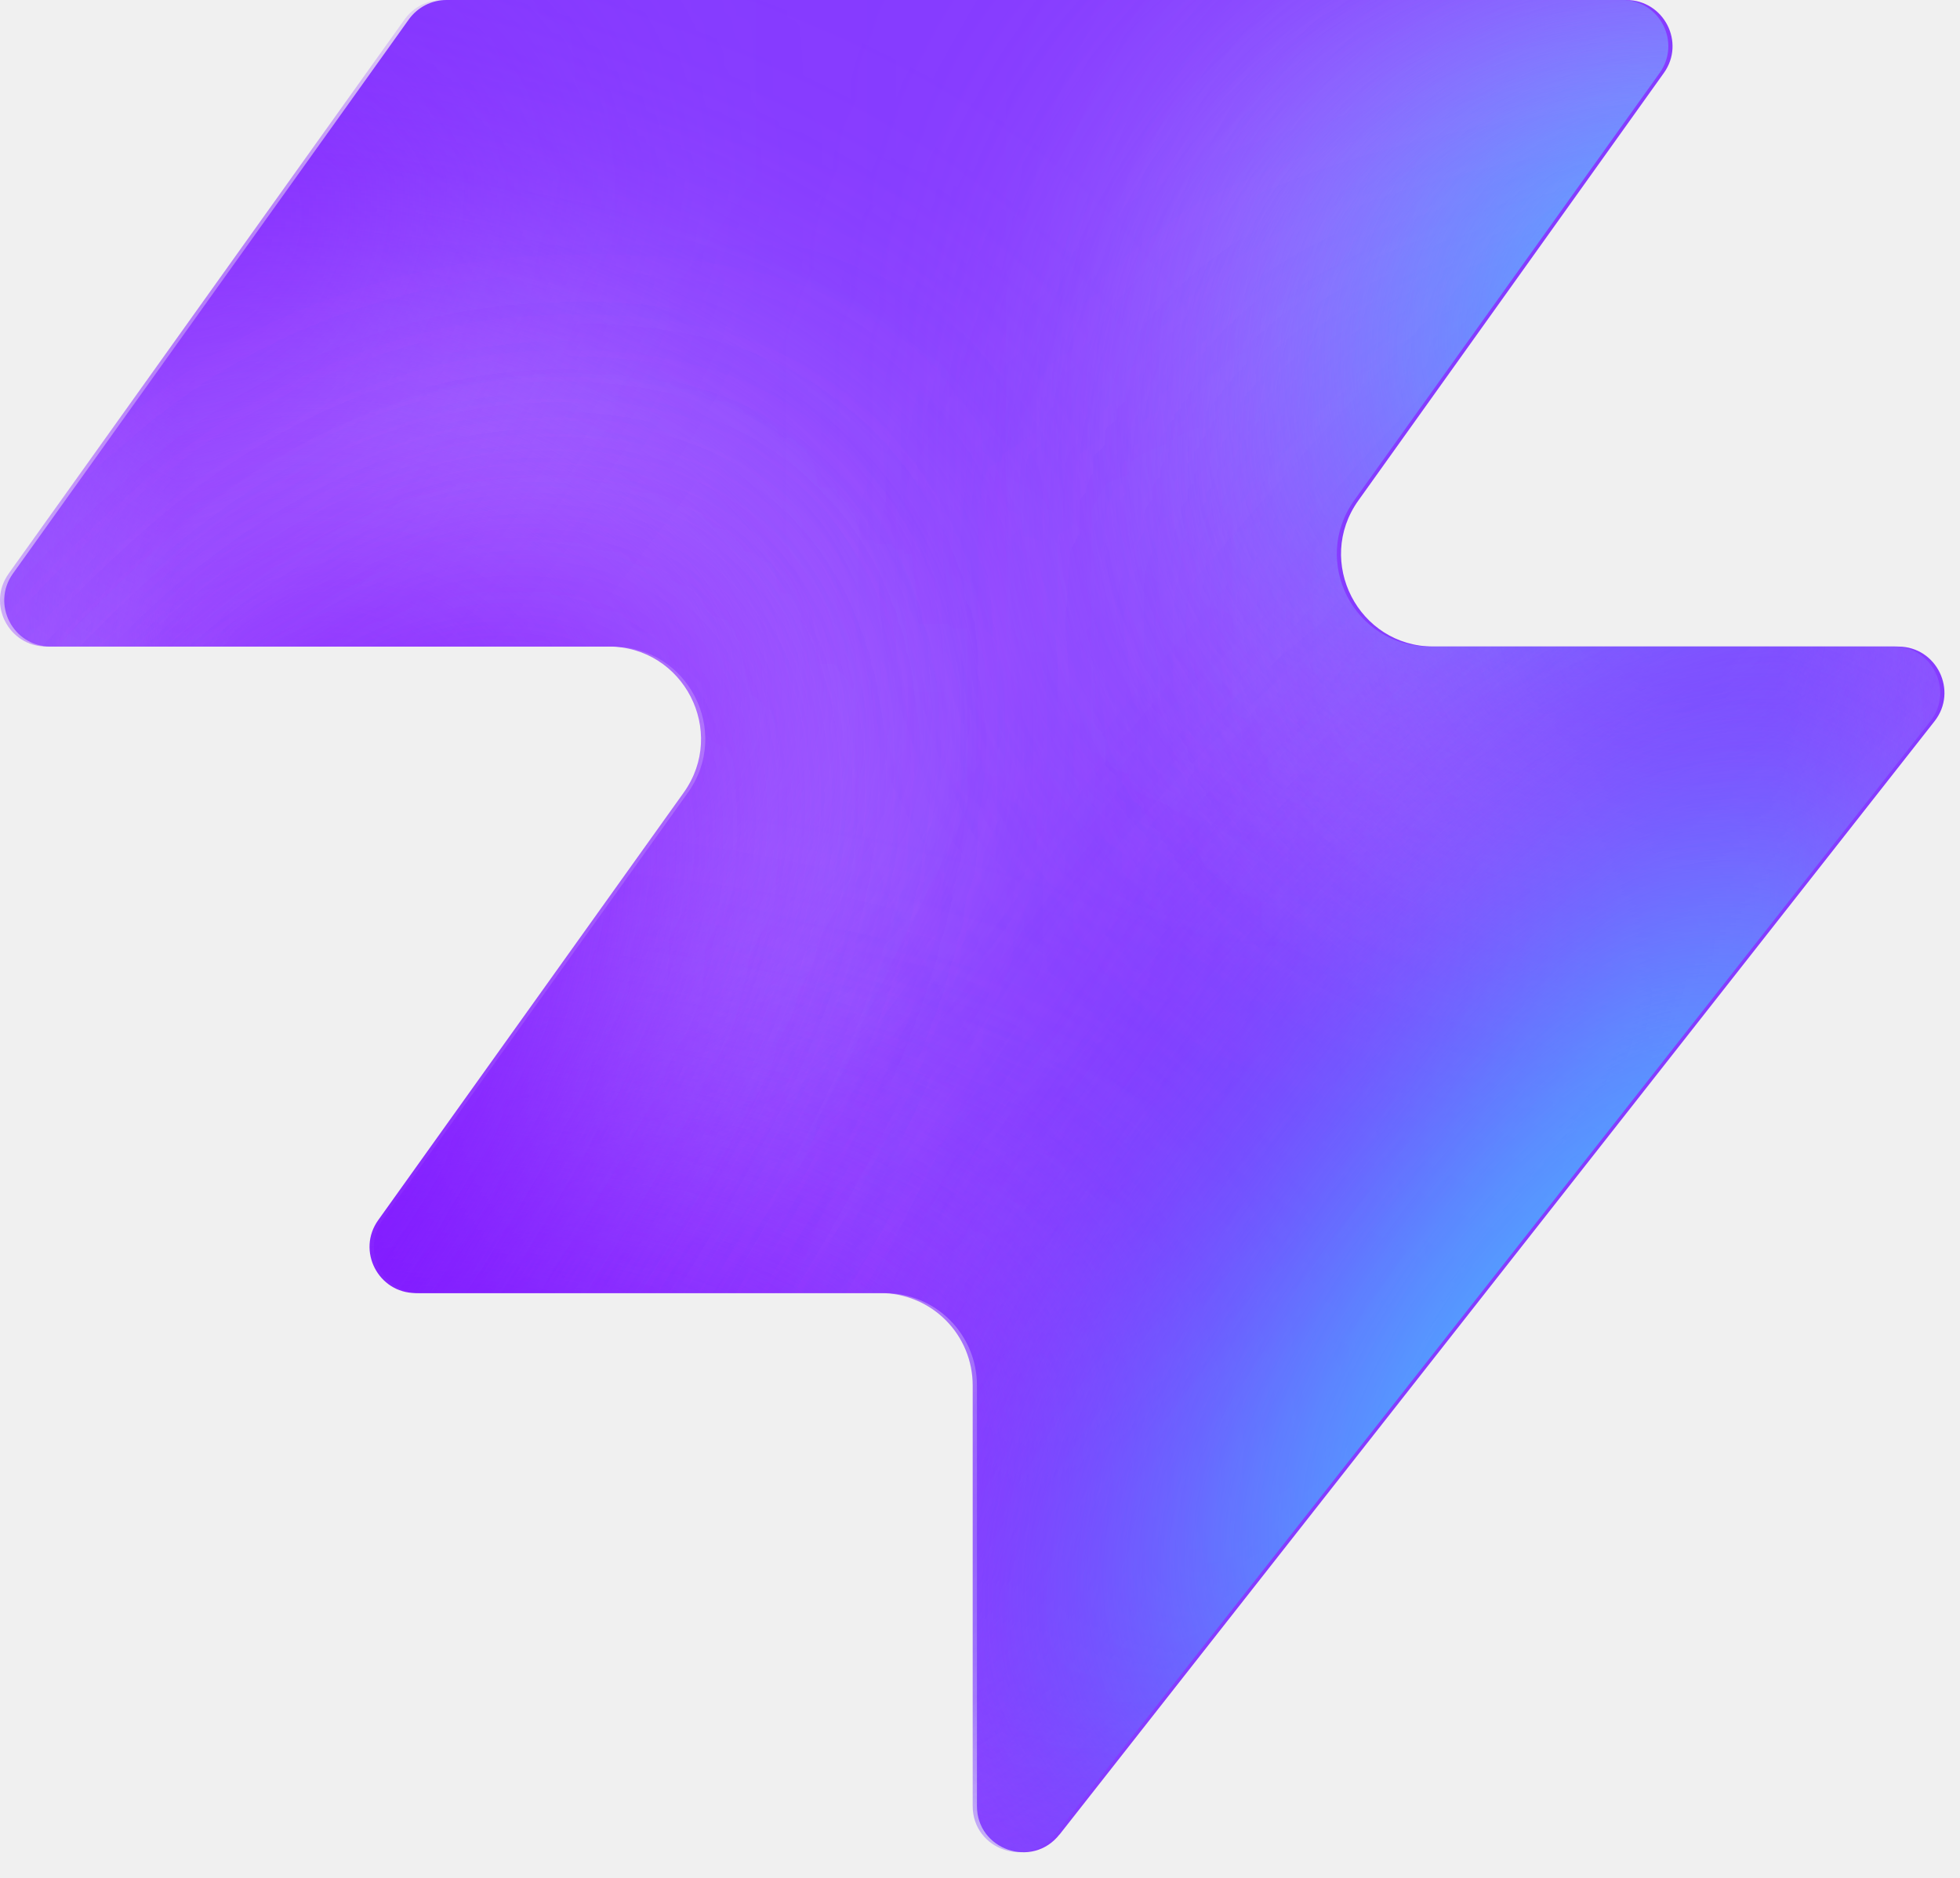
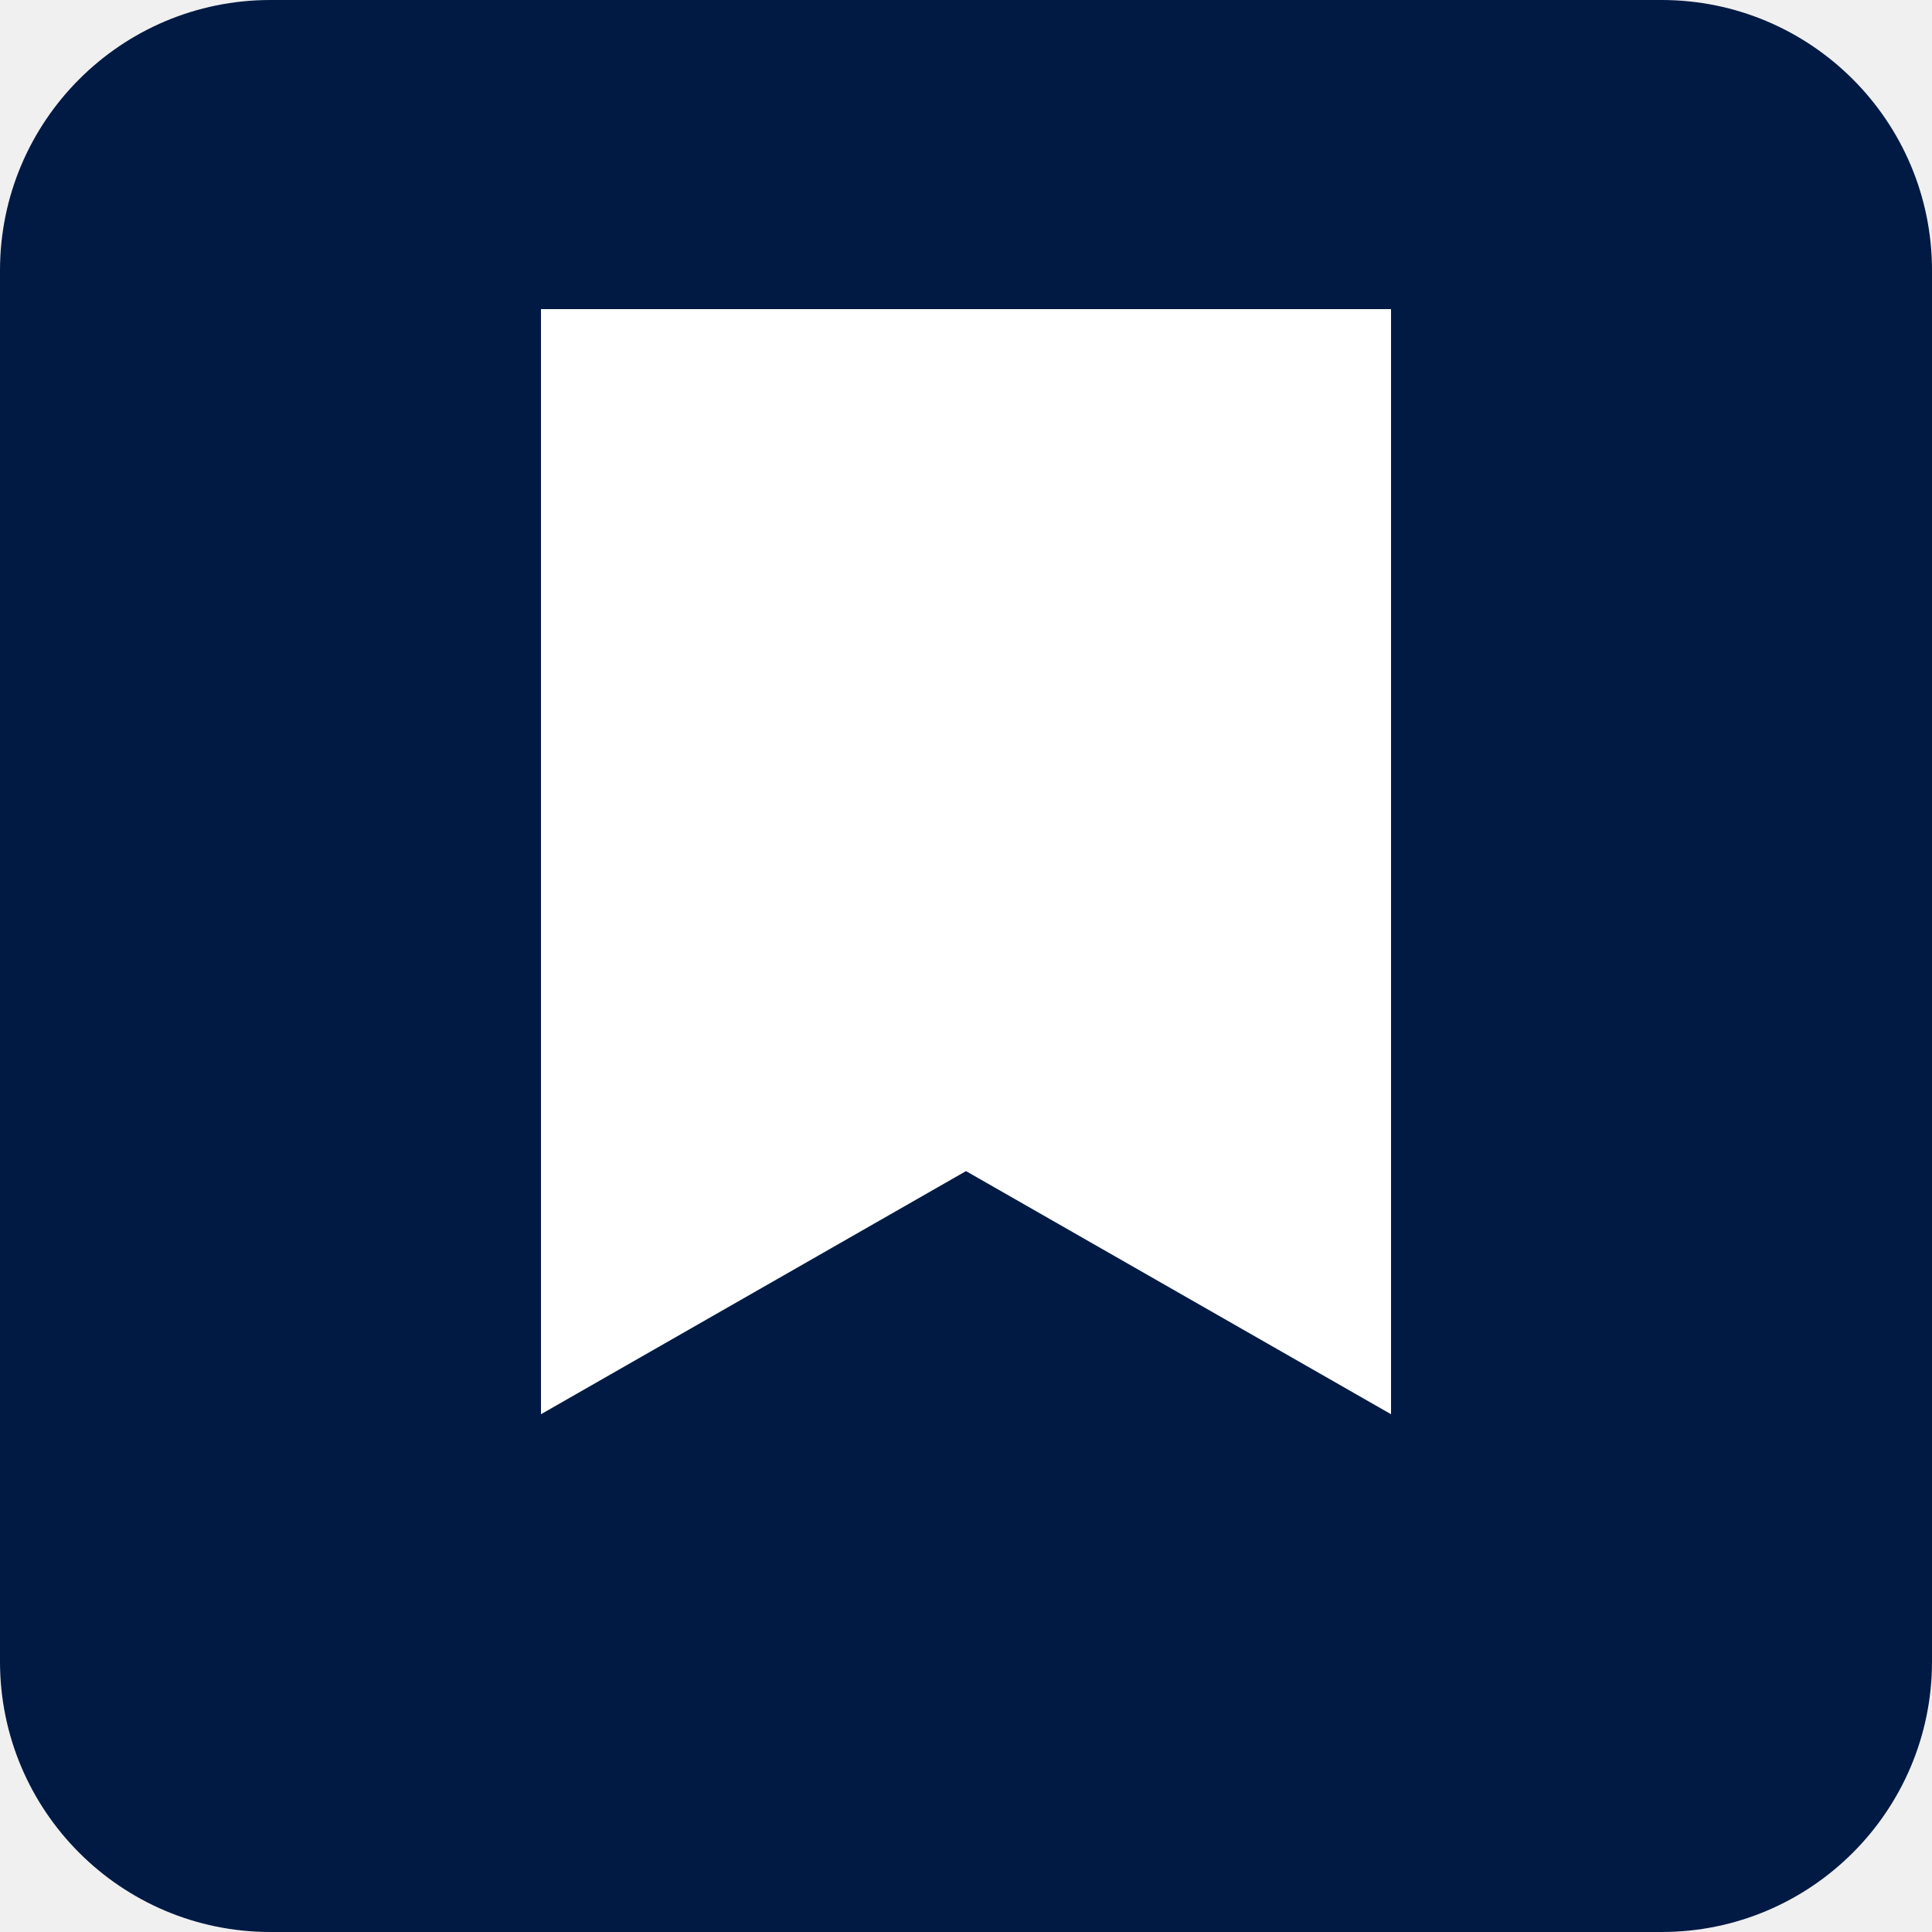
- <svg xmlns="http://www.w3.org/2000/svg" width="48" height="46" fill="none" viewBox="0 0 48 46">
-   <path fill="#863bff" d="M25.946 44.938c-.664.845-2.021.375-2.021-.698V33.937a2.26 2.26 0 0 0-2.262-2.262H10.287c-.92 0-1.456-1.04-.92-1.788l7.48-10.471c1.07-1.497 0-3.578-1.842-3.578H1.237c-.92 0-1.456-1.04-.92-1.788L10.013.474c.214-.297.556-.474.92-.474h28.894c.92 0 1.456 1.04.92 1.788l-7.48 10.471c-1.07 1.498 0 3.579 1.842 3.579h11.377c.943 0 1.473 1.088.89 1.83L25.947 44.94z" style="fill:#863bff;fill:color(display-p3 .525 .23 1);fill-opacity:1" />
-   <mask id="a" width="48" height="46" x="0" y="0" maskUnits="userSpaceOnUse" style="mask-type:alpha">
-     <path fill="#000" d="M25.842 44.938c-.664.844-2.021.375-2.021-.698V33.937a2.26 2.26 0 0 0-2.262-2.262H10.183c-.92 0-1.456-1.04-.92-1.788l7.48-10.471c1.07-1.498 0-3.579-1.842-3.579H1.133c-.92 0-1.456-1.04-.92-1.787L9.91.473c.214-.297.556-.474.92-.474h28.894c.92 0 1.456 1.04.92 1.788l-7.48 10.471c-1.07 1.498 0 3.578 1.842 3.578h11.377c.943 0 1.473 1.088.89 1.832L25.843 44.94z" style="fill:#000;fill-opacity:1" />
-   </mask>
-   <g mask="url(#a)">
-     <g filter="url(#b)">
-       <ellipse cx="5.508" cy="14.704" fill="#ede6ff" rx="5.508" ry="14.704" style="fill:#ede6ff;fill:color(display-p3 .927 .903 1);fill-opacity:1" transform="matrix(.00324 1 1 -.00324 -4.47 31.516)" />
-     </g>
-     <g filter="url(#c)">
-       <ellipse cx="10.399" cy="29.851" fill="#ede6ff" rx="10.399" ry="29.851" style="fill:#ede6ff;fill:color(display-p3 .927 .903 1);fill-opacity:1" transform="matrix(.00324 1 1 -.00324 -39.328 7.883)" />
-     </g>
-     <g filter="url(#d)">
-       <ellipse cx="5.508" cy="30.487" fill="#7e14ff" rx="5.508" ry="30.487" style="fill:#7e14ff;fill:color(display-p3 .492 .077 1);fill-opacity:1" transform="rotate(89.814 -25.913 -14.639)scale(1 -1)" />
-     </g>
-     <g filter="url(#e)">
-       <ellipse cx="5.508" cy="30.599" fill="#7e14ff" rx="5.508" ry="30.599" style="fill:#7e14ff;fill:color(display-p3 .492 .077 1);fill-opacity:1" transform="rotate(89.814 -32.644 -3.334)scale(1 -1)" />
-     </g>
-     <g filter="url(#f)">
-       <ellipse cx="5.508" cy="30.599" fill="#7e14ff" rx="5.508" ry="30.599" style="fill:#7e14ff;fill:color(display-p3 .492 .077 1);fill-opacity:1" transform="matrix(.00324 1 1 -.00324 -34.34 30.47)" />
-     </g>
-     <g filter="url(#g)">
-       <ellipse cx="14.072" cy="22.078" fill="#ede6ff" rx="14.072" ry="22.078" style="fill:#ede6ff;fill:color(display-p3 .927 .903 1);fill-opacity:1" transform="rotate(93.35 24.506 48.493)scale(-1 1)" />
-     </g>
-     <g filter="url(#h)">
-       <ellipse cx="3.47" cy="21.501" fill="#7e14ff" rx="3.47" ry="21.501" style="fill:#7e14ff;fill:color(display-p3 .492 .077 1);fill-opacity:1" transform="rotate(89.009 28.708 47.59)scale(-1 1)" />
-     </g>
-     <g filter="url(#i)">
-       <ellipse cx="3.47" cy="21.501" fill="#7e14ff" rx="3.47" ry="21.501" style="fill:#7e14ff;fill:color(display-p3 .492 .077 1);fill-opacity:1" transform="rotate(89.009 28.708 47.59)scale(-1 1)" />
-     </g>
-     <g filter="url(#j)">
-       <ellipse cx=".387" cy="8.972" fill="#7e14ff" rx="4.407" ry="29.108" style="fill:#7e14ff;fill:color(display-p3 .492 .077 1);fill-opacity:1" transform="rotate(39.51 .387 8.972)" />
-     </g>
-     <g filter="url(#k)">
-       <ellipse cx="47.523" cy="-6.092" fill="#7e14ff" rx="4.407" ry="29.108" style="fill:#7e14ff;fill:color(display-p3 .492 .077 1);fill-opacity:1" transform="rotate(37.892 47.523 -6.092)" />
-     </g>
-     <g filter="url(#l)">
-       <ellipse cx="41.412" cy="6.333" fill="#47bfff" rx="5.971" ry="9.665" style="fill:#47bfff;fill:color(display-p3 .28 .748 1);fill-opacity:1" transform="rotate(37.892 41.412 6.333)" />
-     </g>
-     <g filter="url(#m)">
-       <ellipse cx="-1.879" cy="38.332" fill="#7e14ff" rx="4.407" ry="29.108" style="fill:#7e14ff;fill:color(display-p3 .492 .077 1);fill-opacity:1" transform="rotate(37.892 -1.88 38.332)" />
-     </g>
-     <g filter="url(#n)">
-       <ellipse cx="-1.879" cy="38.332" fill="#7e14ff" rx="4.407" ry="29.108" style="fill:#7e14ff;fill:color(display-p3 .492 .077 1);fill-opacity:1" transform="rotate(37.892 -1.88 38.332)" />
-     </g>
-     <g filter="url(#o)">
-       <ellipse cx="35.651" cy="29.907" fill="#7e14ff" rx="4.407" ry="29.108" style="fill:#7e14ff;fill:color(display-p3 .492 .077 1);fill-opacity:1" transform="rotate(37.892 35.651 29.907)" />
-     </g>
-     <g filter="url(#p)">
-       <ellipse cx="38.418" cy="32.4" fill="#47bfff" rx="5.971" ry="15.297" style="fill:#47bfff;fill:color(display-p3 .28 .748 1);fill-opacity:1" transform="rotate(37.892 38.418 32.4)" />
-     </g>
+ <svg xmlns="http://www.w3.org/2000/svg" viewBox="0 0 100 100">
+   <rect width="100" height="100" rx="14" fill="#001A43" />
+   <g transform="translate(28 16) scale(0.44)">
+     <path d="M0 0 H100 V130 L50 101.4 L0 130 Z" fill="#FFFFFF" />
  </g>
-   <defs>
-     <filter id="b" width="60.045" height="41.654" x="-19.77" y="16.149" color-interpolation-filters="sRGB" filterUnits="userSpaceOnUse">
-       <feFlood flood-opacity="0" result="BackgroundImageFix" />
-       <feBlend in="SourceGraphic" in2="BackgroundImageFix" result="shape" />
-       <feGaussianBlur result="effect1_foregroundBlur_2002_17158" stdDeviation="7.659" />
-     </filter>
-     <filter id="c" width="90.34" height="51.437" x="-54.613" y="-7.533" color-interpolation-filters="sRGB" filterUnits="userSpaceOnUse">
-       <feFlood flood-opacity="0" result="BackgroundImageFix" />
-       <feBlend in="SourceGraphic" in2="BackgroundImageFix" result="shape" />
-       <feGaussianBlur result="effect1_foregroundBlur_2002_17158" stdDeviation="7.659" />
-     </filter>
-     <filter id="d" width="79.355" height="29.4" x="-49.64" y="2.03" color-interpolation-filters="sRGB" filterUnits="userSpaceOnUse">
-       <feFlood flood-opacity="0" result="BackgroundImageFix" />
-       <feBlend in="SourceGraphic" in2="BackgroundImageFix" result="shape" />
-       <feGaussianBlur result="effect1_foregroundBlur_2002_17158" stdDeviation="4.596" />
-     </filter>
-     <filter id="e" width="79.579" height="29.4" x="-45.045" y="20.029" color-interpolation-filters="sRGB" filterUnits="userSpaceOnUse">
-       <feFlood flood-opacity="0" result="BackgroundImageFix" />
-       <feBlend in="SourceGraphic" in2="BackgroundImageFix" result="shape" />
-       <feGaussianBlur result="effect1_foregroundBlur_2002_17158" stdDeviation="4.596" />
-     </filter>
-     <filter id="f" width="79.579" height="29.4" x="-43.513" y="21.178" color-interpolation-filters="sRGB" filterUnits="userSpaceOnUse">
-       <feFlood flood-opacity="0" result="BackgroundImageFix" />
-       <feBlend in="SourceGraphic" in2="BackgroundImageFix" result="shape" />
-       <feGaussianBlur result="effect1_foregroundBlur_2002_17158" stdDeviation="4.596" />
-     </filter>
-     <filter id="g" width="74.749" height="58.852" x="15.756" y="-17.901" color-interpolation-filters="sRGB" filterUnits="userSpaceOnUse">
-       <feFlood flood-opacity="0" result="BackgroundImageFix" />
-       <feBlend in="SourceGraphic" in2="BackgroundImageFix" result="shape" />
-       <feGaussianBlur result="effect1_foregroundBlur_2002_17158" stdDeviation="7.659" />
-     </filter>
-     <filter id="h" width="61.377" height="25.362" x="23.548" y="2.284" color-interpolation-filters="sRGB" filterUnits="userSpaceOnUse">
-       <feFlood flood-opacity="0" result="BackgroundImageFix" />
-       <feBlend in="SourceGraphic" in2="BackgroundImageFix" result="shape" />
-       <feGaussianBlur result="effect1_foregroundBlur_2002_17158" stdDeviation="4.596" />
-     </filter>
-     <filter id="i" width="61.377" height="25.362" x="23.548" y="2.284" color-interpolation-filters="sRGB" filterUnits="userSpaceOnUse">
-       <feFlood flood-opacity="0" result="BackgroundImageFix" />
-       <feBlend in="SourceGraphic" in2="BackgroundImageFix" result="shape" />
-       <feGaussianBlur result="effect1_foregroundBlur_2002_17158" stdDeviation="4.596" />
-     </filter>
-     <filter id="j" width="56.045" height="63.649" x="-27.636" y="-22.853" color-interpolation-filters="sRGB" filterUnits="userSpaceOnUse">
-       <feFlood flood-opacity="0" result="BackgroundImageFix" />
-       <feBlend in="SourceGraphic" in2="BackgroundImageFix" result="shape" />
-       <feGaussianBlur result="effect1_foregroundBlur_2002_17158" stdDeviation="4.596" />
-     </filter>
-     <filter id="k" width="54.814" height="64.646" x="20.116" y="-38.415" color-interpolation-filters="sRGB" filterUnits="userSpaceOnUse">
-       <feFlood flood-opacity="0" result="BackgroundImageFix" />
-       <feBlend in="SourceGraphic" in2="BackgroundImageFix" result="shape" />
-       <feGaussianBlur result="effect1_foregroundBlur_2002_17158" stdDeviation="4.596" />
-     </filter>
-     <filter id="l" width="33.541" height="35.313" x="24.641" y="-11.323" color-interpolation-filters="sRGB" filterUnits="userSpaceOnUse">
-       <feFlood flood-opacity="0" result="BackgroundImageFix" />
-       <feBlend in="SourceGraphic" in2="BackgroundImageFix" result="shape" />
-       <feGaussianBlur result="effect1_foregroundBlur_2002_17158" stdDeviation="4.596" />
-     </filter>
-     <filter id="m" width="54.814" height="64.646" x="-29.286" y="6.009" color-interpolation-filters="sRGB" filterUnits="userSpaceOnUse">
-       <feFlood flood-opacity="0" result="BackgroundImageFix" />
-       <feBlend in="SourceGraphic" in2="BackgroundImageFix" result="shape" />
-       <feGaussianBlur result="effect1_foregroundBlur_2002_17158" stdDeviation="4.596" />
-     </filter>
-     <filter id="n" width="54.814" height="64.646" x="-29.286" y="6.009" color-interpolation-filters="sRGB" filterUnits="userSpaceOnUse">
-       <feFlood flood-opacity="0" result="BackgroundImageFix" />
-       <feBlend in="SourceGraphic" in2="BackgroundImageFix" result="shape" />
-       <feGaussianBlur result="effect1_foregroundBlur_2002_17158" stdDeviation="4.596" />
-     </filter>
-     <filter id="o" width="54.814" height="64.646" x="8.244" y="-2.416" color-interpolation-filters="sRGB" filterUnits="userSpaceOnUse">
-       <feFlood flood-opacity="0" result="BackgroundImageFix" />
-       <feBlend in="SourceGraphic" in2="BackgroundImageFix" result="shape" />
-       <feGaussianBlur result="effect1_foregroundBlur_2002_17158" stdDeviation="4.596" />
-     </filter>
-     <filter id="p" width="39.409" height="43.623" x="18.713" y="10.588" color-interpolation-filters="sRGB" filterUnits="userSpaceOnUse">
-       <feFlood flood-opacity="0" result="BackgroundImageFix" />
-       <feBlend in="SourceGraphic" in2="BackgroundImageFix" result="shape" />
-       <feGaussianBlur result="effect1_foregroundBlur_2002_17158" stdDeviation="4.596" />
-     </filter>
-   </defs>
</svg>
